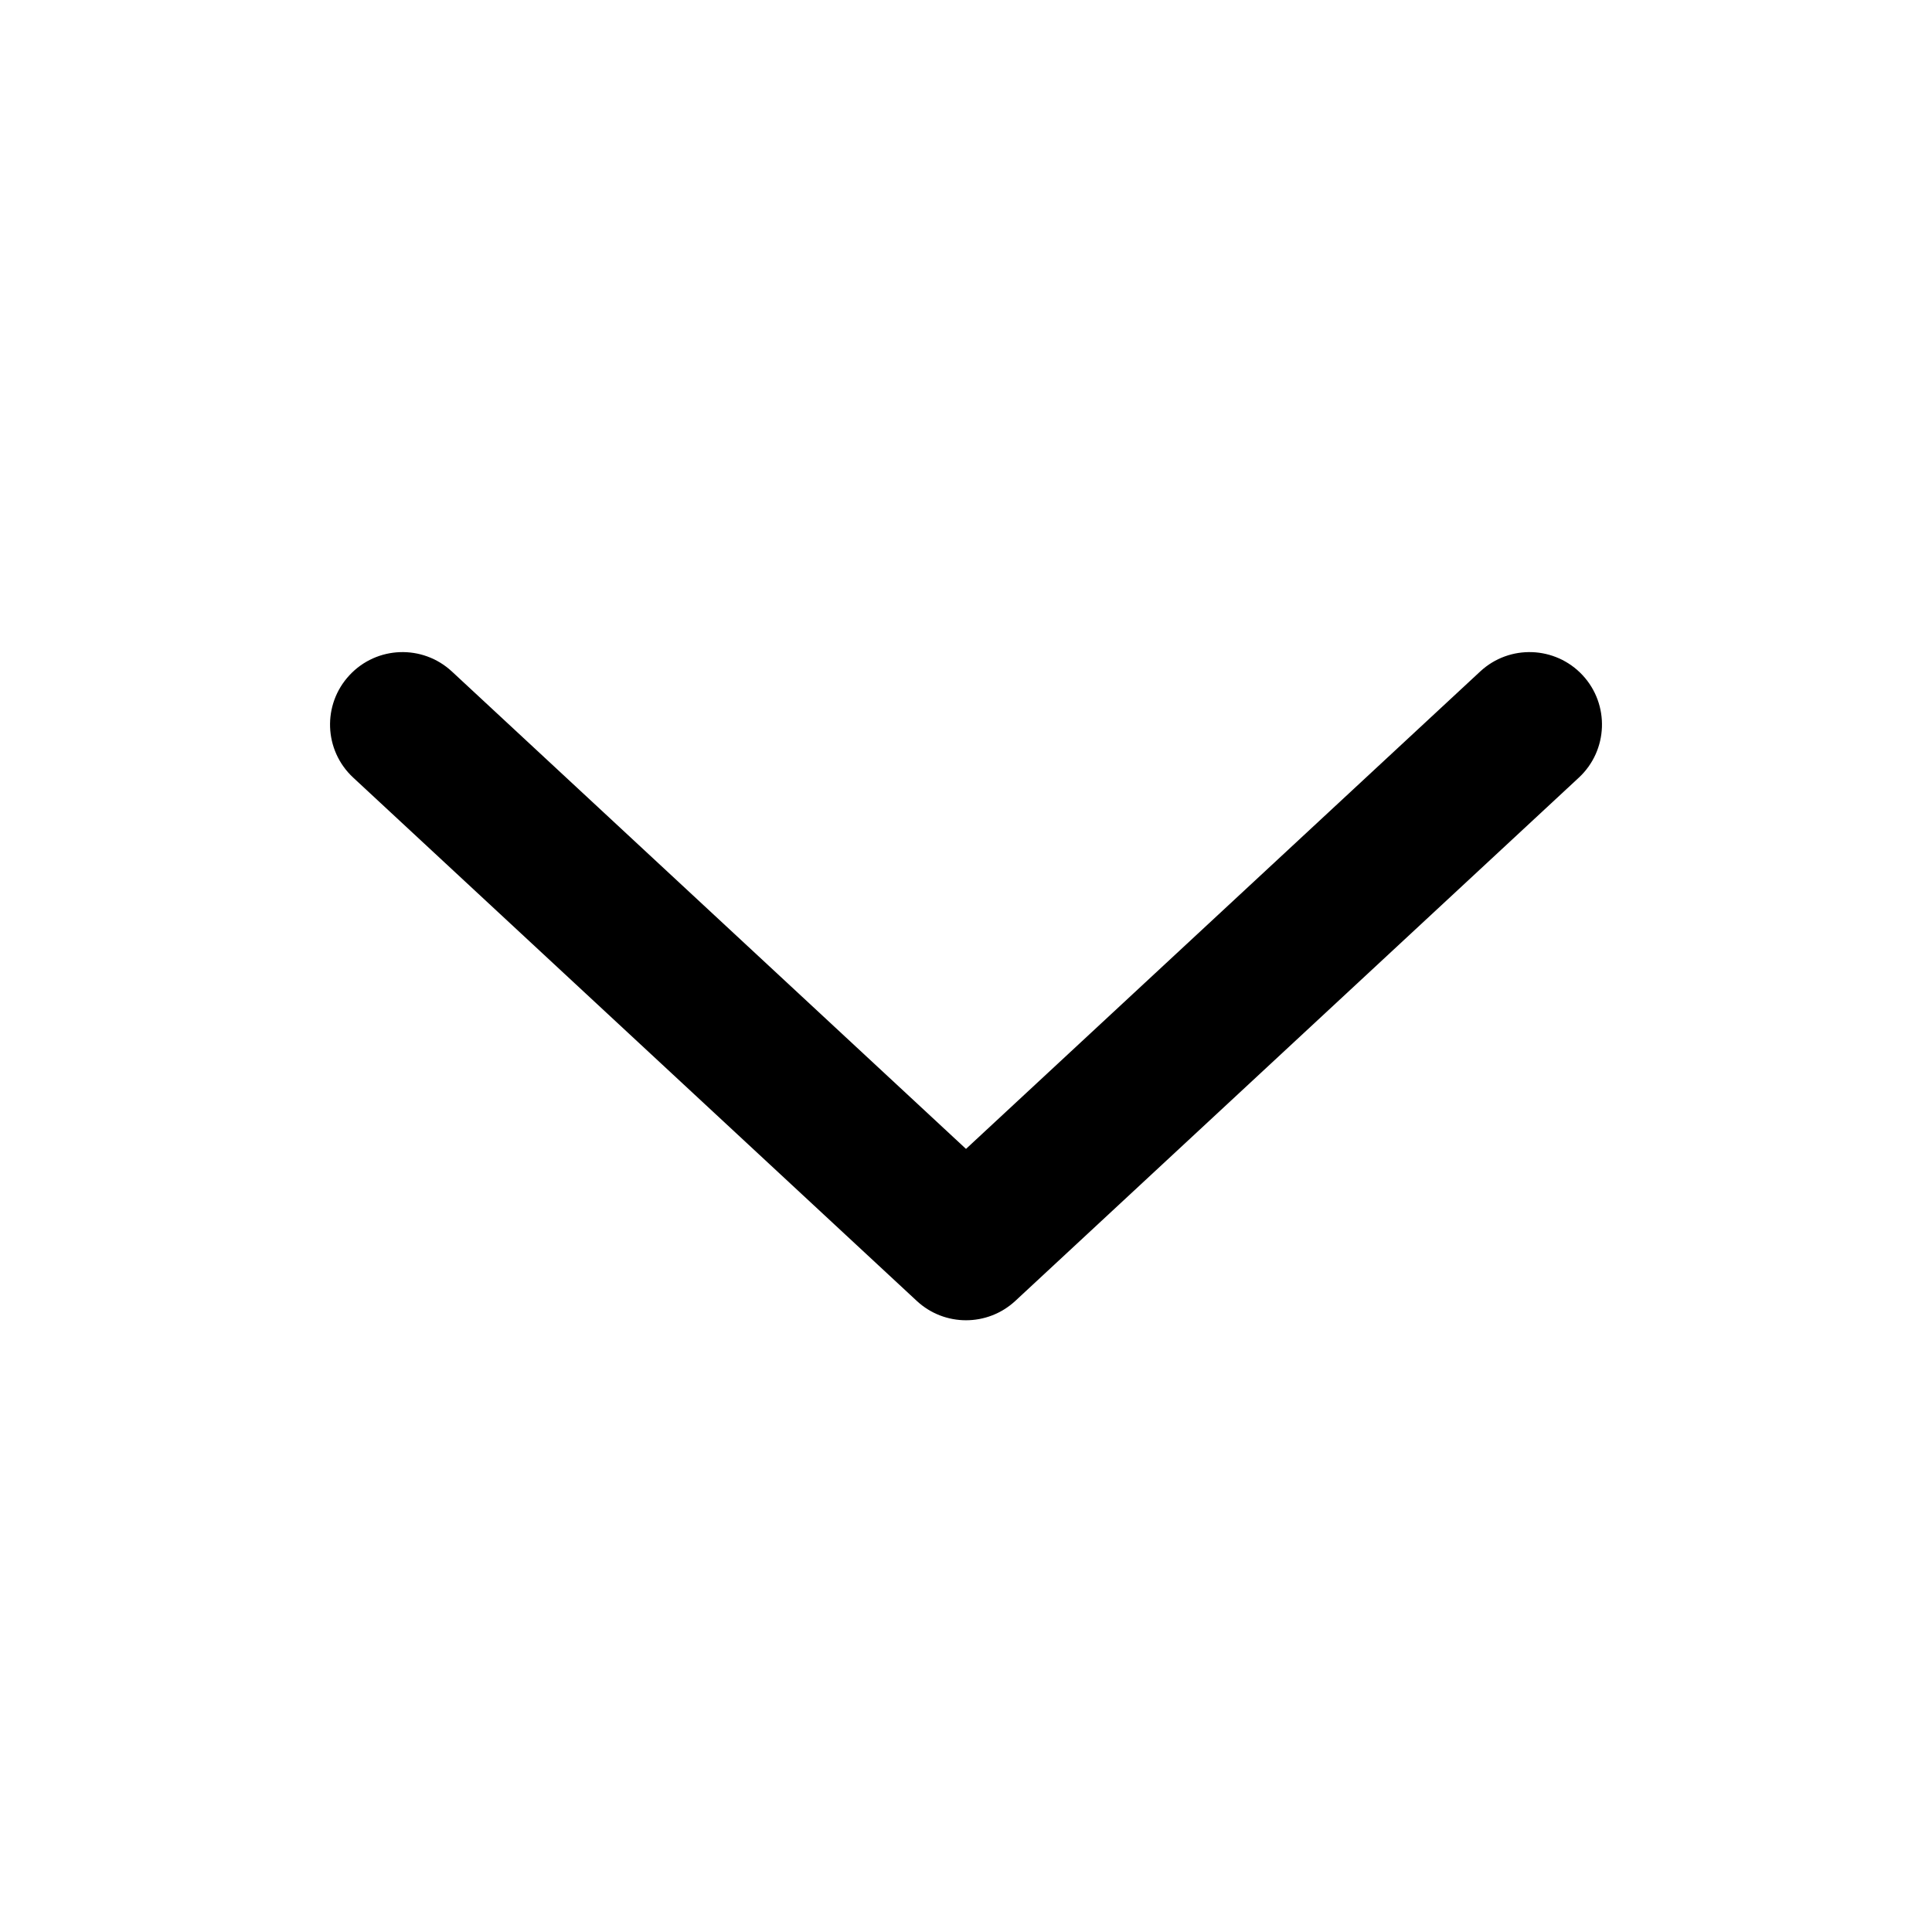
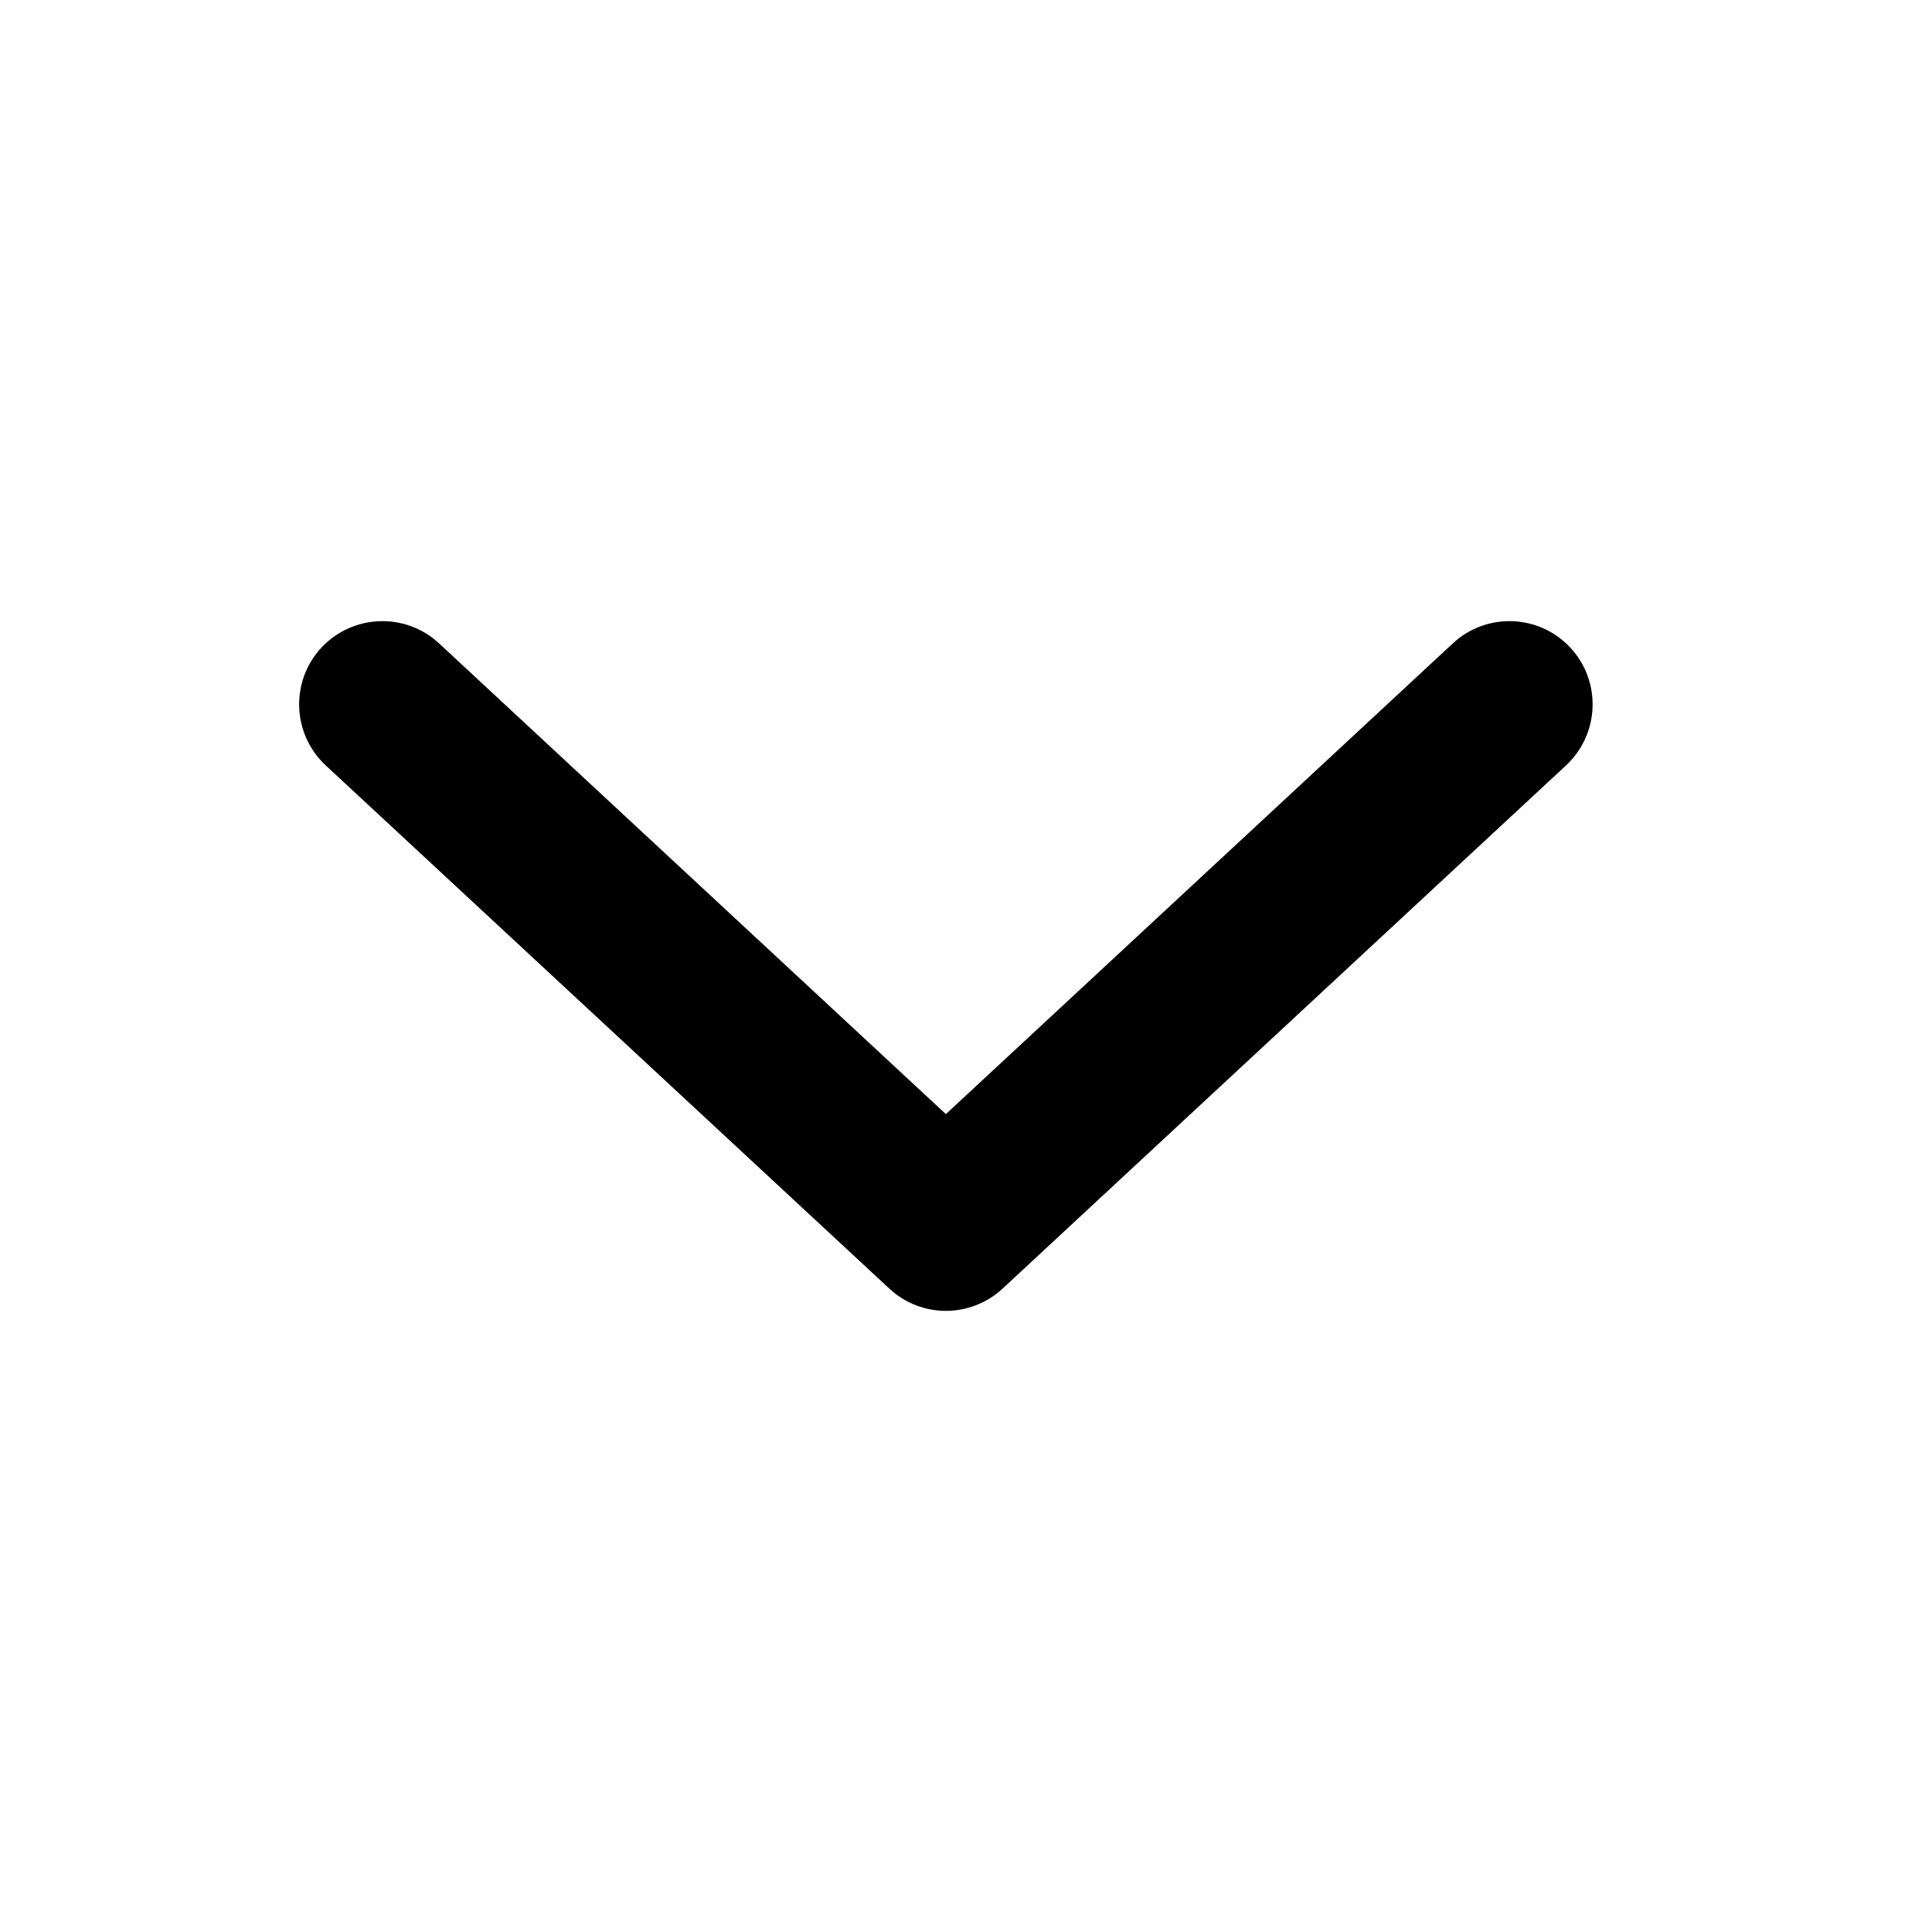
- <svg xmlns="http://www.w3.org/2000/svg" width="24" height="24" viewBox="0 0 24 24" fill="none">
-   <path fill-rule="evenodd" clip-rule="evenodd" d="M5.613 8.341C5.248 8.003 4.679 8.024 4.341 8.388C4.002 8.752 4.023 9.322 4.388 9.66L11.388 16.16C11.733 16.481 12.267 16.481 12.613 16.16L19.613 9.66C19.977 9.322 19.998 8.752 19.66 8.388C19.321 8.024 18.752 8.003 18.388 8.341L12 14.272L5.613 8.341Z" fill="black" />
+ <svg xmlns="http://www.w3.org/2000/svg" width="12" height="12" viewBox="0 0 12 12" fill="none">
+   <path fill-rule="evenodd" clip-rule="evenodd" d="M2.727 3.996C2.518 3.802 2.191 3.814 1.996 4.023C1.802 4.232 1.814 4.559 2.023 4.754L5.524 8.004C5.722 8.188 6.028 8.188 6.227 8.004L9.727 4.754C9.936 4.559 9.948 4.232 9.754 4.023C9.56 3.814 9.233 3.802 9.024 3.996L5.875 6.92L2.727 3.996Z" fill="black" />
</svg>
